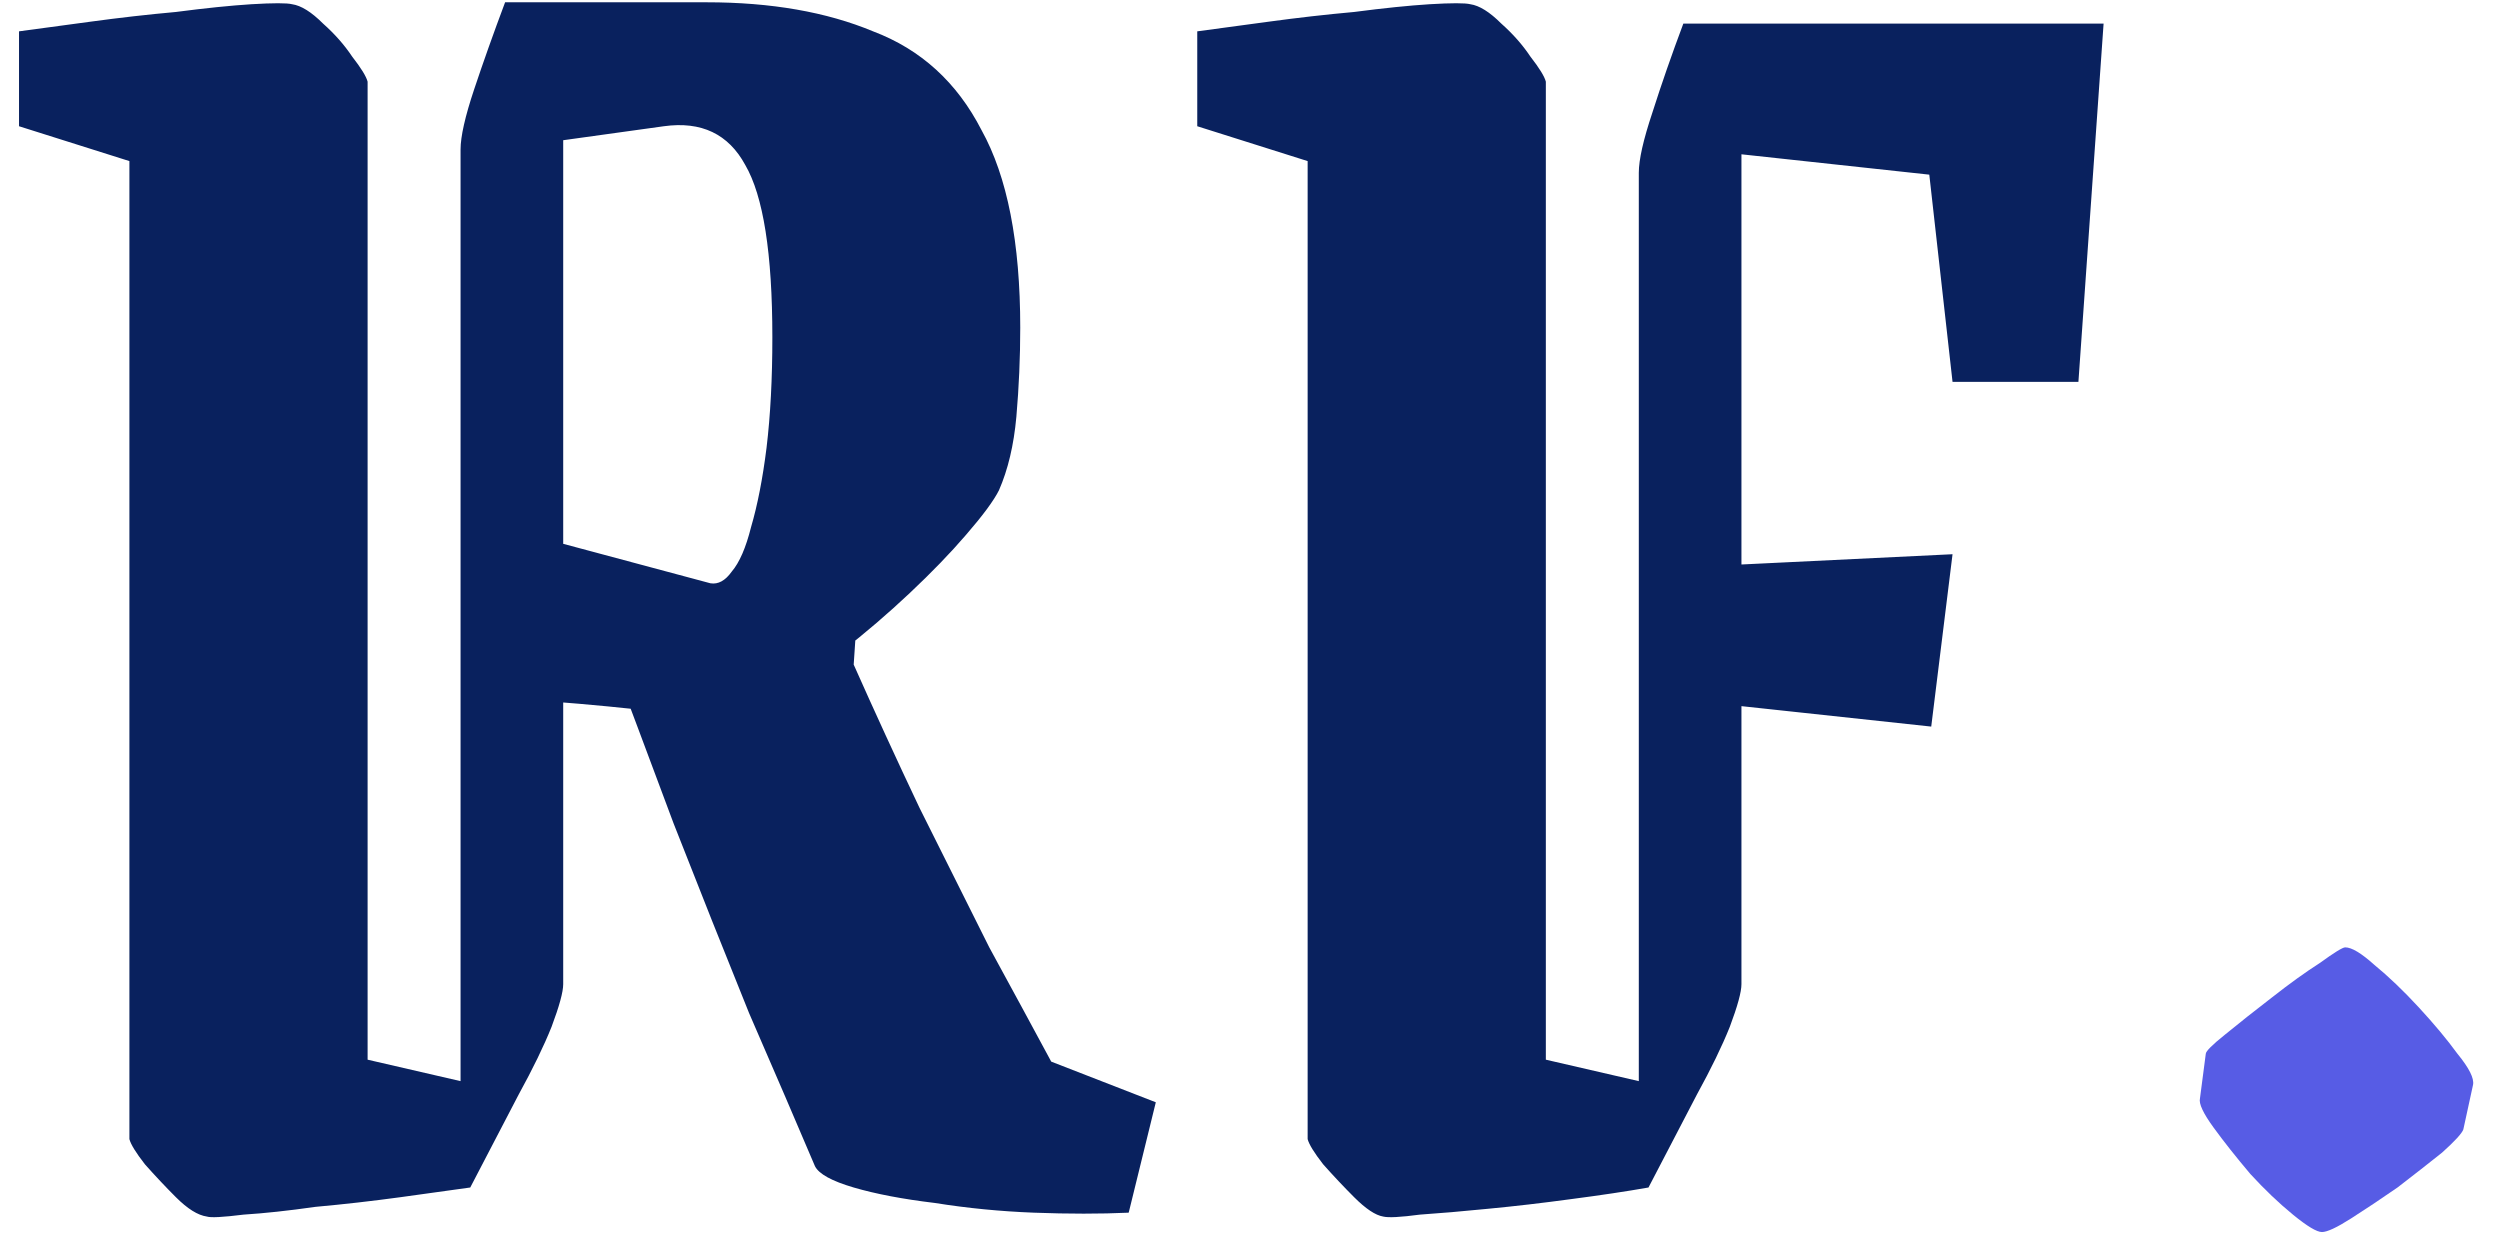
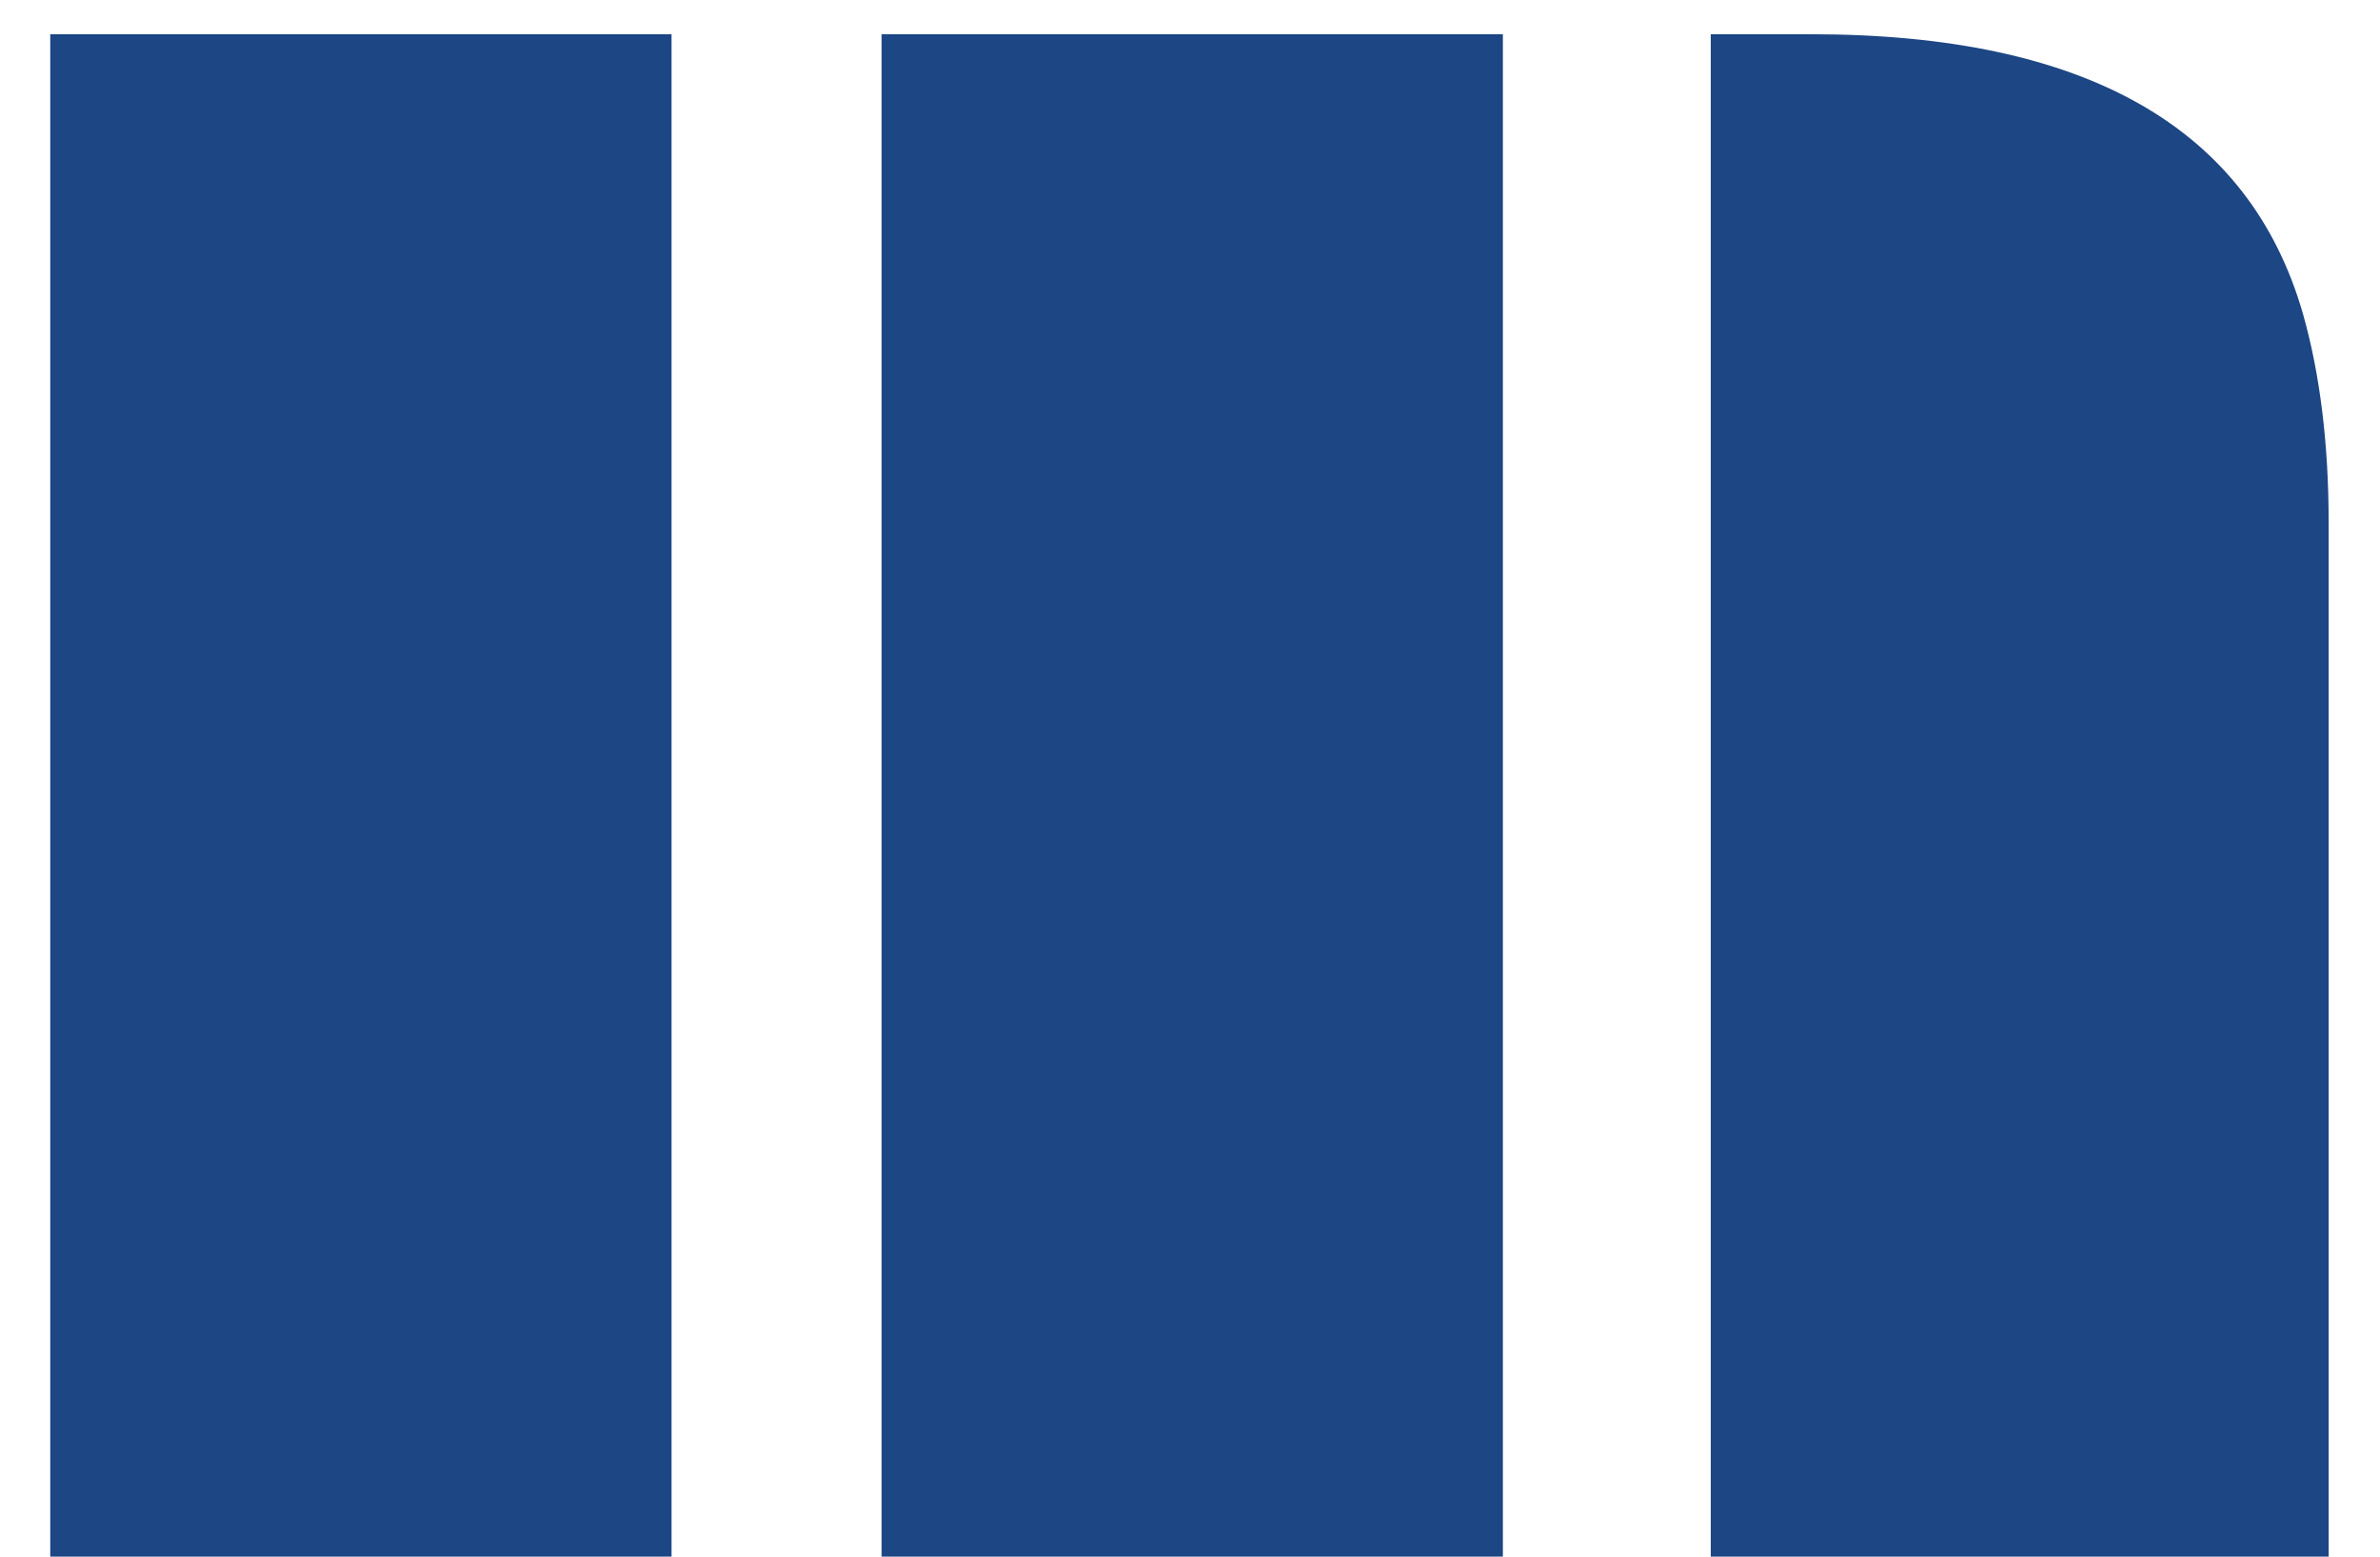
- <svg xmlns="http://www.w3.org/2000/svg" width="71" height="35" viewBox="0 0 71 35" fill="none">
-   <path d="M14.84 15.135L20.175 16.565C20.395 16.602 20.597 16.492 20.78 16.235C21 15.978 21.183 15.557 21.33 14.97C21.513 14.347 21.66 13.595 21.77 12.715C21.88 11.798 21.935 10.753 21.935 9.58C21.935 7.197 21.678 5.565 21.165 4.685C20.688 3.805 19.918 3.438 18.855 3.585L14.895 4.135V0.065H20.065C21.898 0.065 23.475 0.34 24.795 0.89C26.152 1.403 27.178 2.338 27.875 3.695C28.608 5.015 28.975 6.885 28.975 9.305C28.975 10.148 28.938 10.992 28.865 11.835C28.792 12.642 28.627 13.338 28.37 13.925C28.223 14.218 27.912 14.64 27.435 15.19C26.995 15.703 26.463 16.253 25.84 16.84C25.217 17.427 24.575 17.977 23.915 18.49C23.292 19.003 22.705 19.425 22.155 19.755C21.642 20.085 21.257 20.25 21 20.25C20.083 20.25 19.093 20.213 18.03 20.14C17.003 20.03 15.94 19.938 14.84 19.865V15.135ZM3.675 4.575L0.54 3.585V0.89C1.09 0.817 1.768 0.725 2.575 0.615C3.382 0.505 4.188 0.413 4.995 0.34C5.838 0.23 6.553 0.157 7.14 0.12C7.763 0.083 8.148 0.083 8.295 0.12C8.552 0.157 8.845 0.34 9.175 0.67C9.505 0.963 9.78 1.275 10 1.605C10.257 1.935 10.403 2.173 10.44 2.32V30.095L14.73 31.085L13.355 33.725C12.842 33.798 12.182 33.89 11.375 34C10.568 34.11 9.762 34.202 8.955 34.275C8.185 34.385 7.507 34.458 6.92 34.495C6.333 34.568 5.985 34.587 5.875 34.55C5.618 34.513 5.325 34.33 4.995 34C4.702 33.707 4.408 33.395 4.115 33.065C3.858 32.735 3.712 32.497 3.675 32.35V4.575ZM23.145 33.12C22.632 31.91 22.008 30.462 21.275 28.775C20.578 27.052 19.863 25.255 19.13 23.385C18.433 21.515 17.773 19.755 17.15 18.105L24.3 18.05L24.245 18.875C24.832 20.195 25.455 21.552 26.115 22.945C26.812 24.338 27.472 25.658 28.095 26.905C28.755 28.115 29.342 29.197 29.855 30.15L32.825 31.305L32.055 34.44C31.248 34.477 30.35 34.477 29.36 34.44C28.407 34.403 27.472 34.312 26.555 34.165C25.638 34.055 24.868 33.908 24.245 33.725C23.622 33.542 23.255 33.34 23.145 33.12ZM14.345 0.065H15.995V27.95C15.995 28.17 15.885 28.573 15.665 29.16C15.445 29.71 15.133 30.352 14.73 31.085H13.08V4.245C13.08 3.878 13.208 3.31 13.465 2.54C13.722 1.77 14.015 0.945 14.345 0.065ZM48.357 0.67H59.742L59.027 10.845H55.452L54.792 4.96L48.192 4.245L48.357 0.67ZM43.902 30.095L48.192 31.085L46.817 33.725C46.194 33.835 45.46 33.945 44.617 34.055C43.81 34.165 43.022 34.257 42.252 34.33C41.519 34.403 40.877 34.458 40.327 34.495C39.777 34.568 39.429 34.587 39.282 34.55C39.062 34.513 38.787 34.33 38.457 34C38.164 33.707 37.87 33.395 37.577 33.065C37.32 32.735 37.174 32.497 37.137 32.35V4.575L34.002 3.585V0.89C34.552 0.817 35.23 0.725 36.037 0.615C36.844 0.505 37.65 0.413 38.457 0.34C39.3 0.23 40.015 0.157 40.602 0.12C41.225 0.083 41.61 0.083 41.757 0.12C42.014 0.157 42.307 0.34 42.637 0.67C42.967 0.963 43.242 1.275 43.462 1.605C43.719 1.935 43.865 2.173 43.902 2.32V30.095ZM47.532 16.125L55.452 15.74L54.847 20.635L47.697 19.865L47.532 16.125ZM47.807 0.67H49.457V27.95C49.457 28.17 49.347 28.573 49.127 29.16C48.907 29.71 48.595 30.352 48.192 31.085H46.542V4.905C46.542 4.538 46.67 3.97 46.927 3.2C47.184 2.393 47.477 1.55 47.807 0.67Z" fill="#09215E" />
-   <path d="M62.644 29.93C62.644 29.857 62.827 29.673 63.194 29.38C63.597 29.05 64.037 28.702 64.514 28.335C65.027 27.932 65.486 27.602 65.889 27.345C66.292 27.052 66.531 26.905 66.604 26.905C66.787 26.905 67.062 27.07 67.429 27.4C67.832 27.73 68.254 28.133 68.694 28.61C69.134 29.087 69.501 29.527 69.794 29.93C70.124 30.333 70.271 30.627 70.234 30.81L69.959 32.075C69.922 32.185 69.721 32.405 69.354 32.735C68.987 33.028 68.566 33.358 68.089 33.725C67.612 34.055 67.172 34.348 66.769 34.605C66.366 34.862 66.091 34.99 65.944 34.99C65.797 34.99 65.522 34.825 65.119 34.495C64.716 34.165 64.312 33.78 63.909 33.34C63.506 32.863 63.157 32.423 62.864 32.02C62.571 31.617 62.442 31.342 62.479 31.195L62.644 29.93Z" fill="#575CE5" />
+ <svg xmlns="http://www.w3.org/2000/svg" version="1.1" width="26" height="17">
+   <svg width="26" height="17" viewBox="0 0 26 17" fill="none">
+     <path d="M18.689 0.374H19.787C22.782 0.374 24.572 1.391 25.158 3.426C25.345 4.085 25.439 4.846 25.439 5.708V17H18.689V0.374ZM9.631 0.374H16.418V17H9.631V0.374ZM0.549 0.374H7.336V17H0.549V0.374Z" fill="#1C4684" />
+   </svg>
+   <style>@media (prefers-color-scheme: light) { :root { filter: none; } }
+ </style>
</svg>
